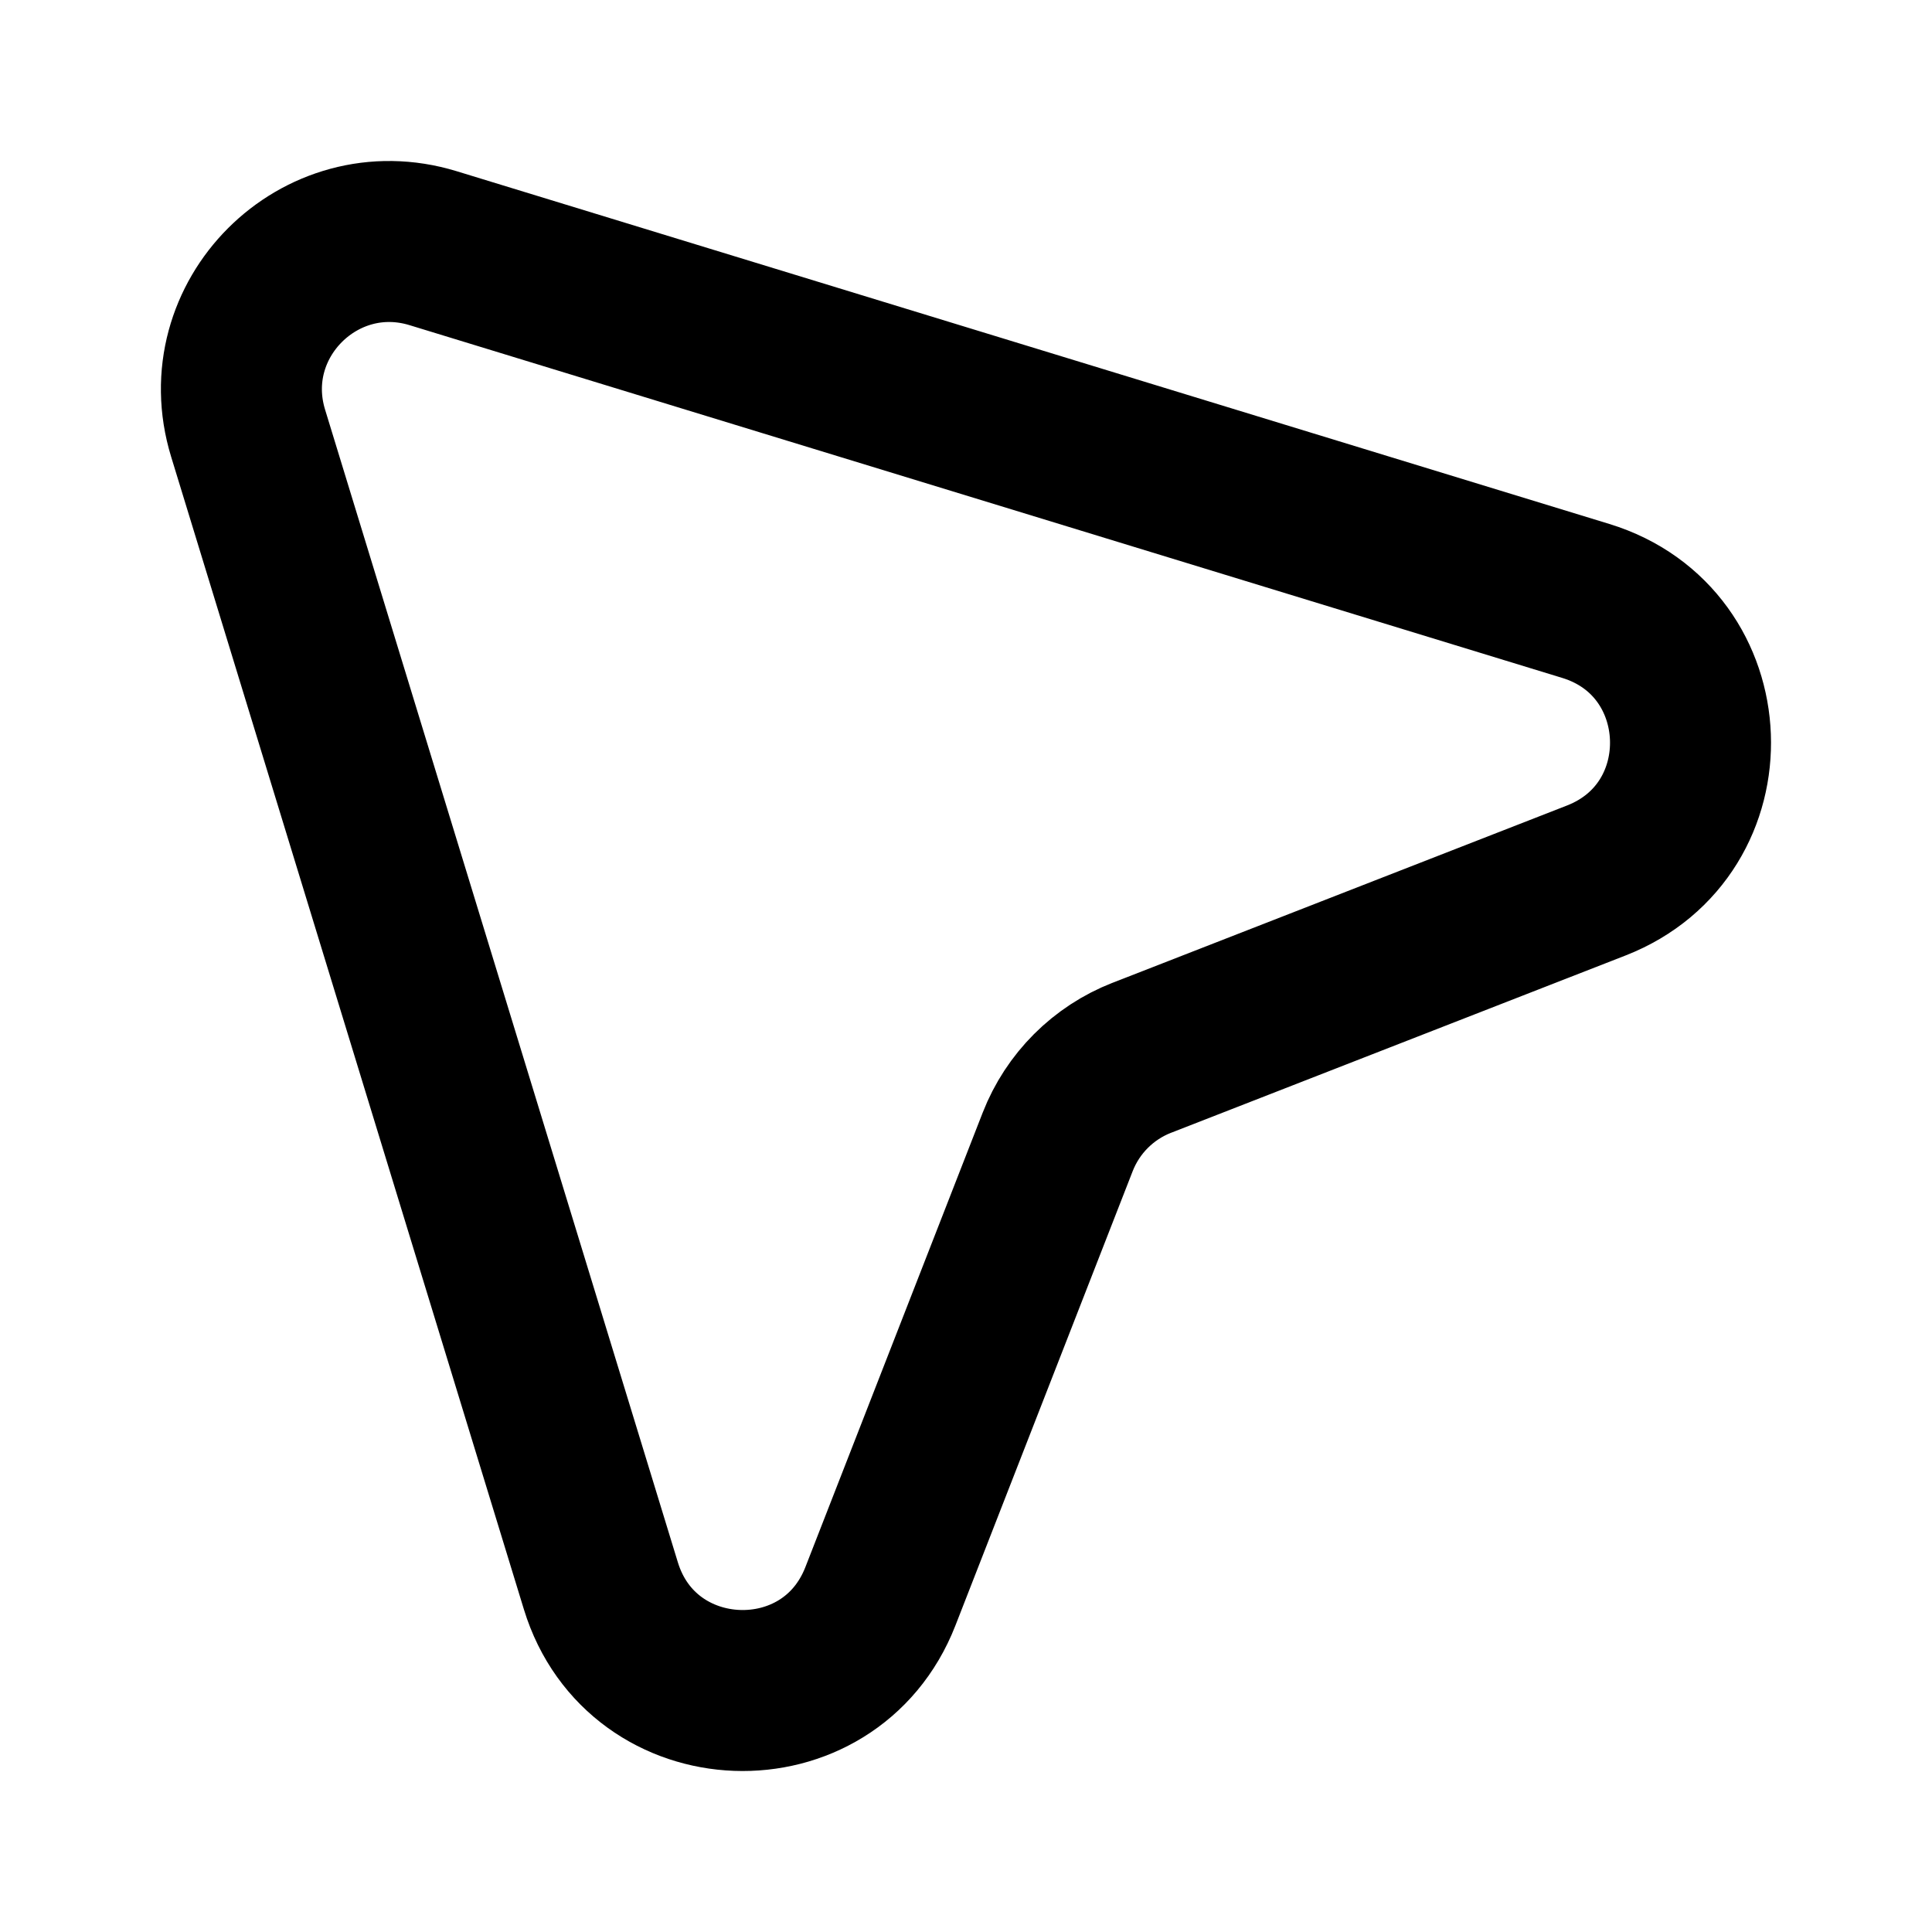
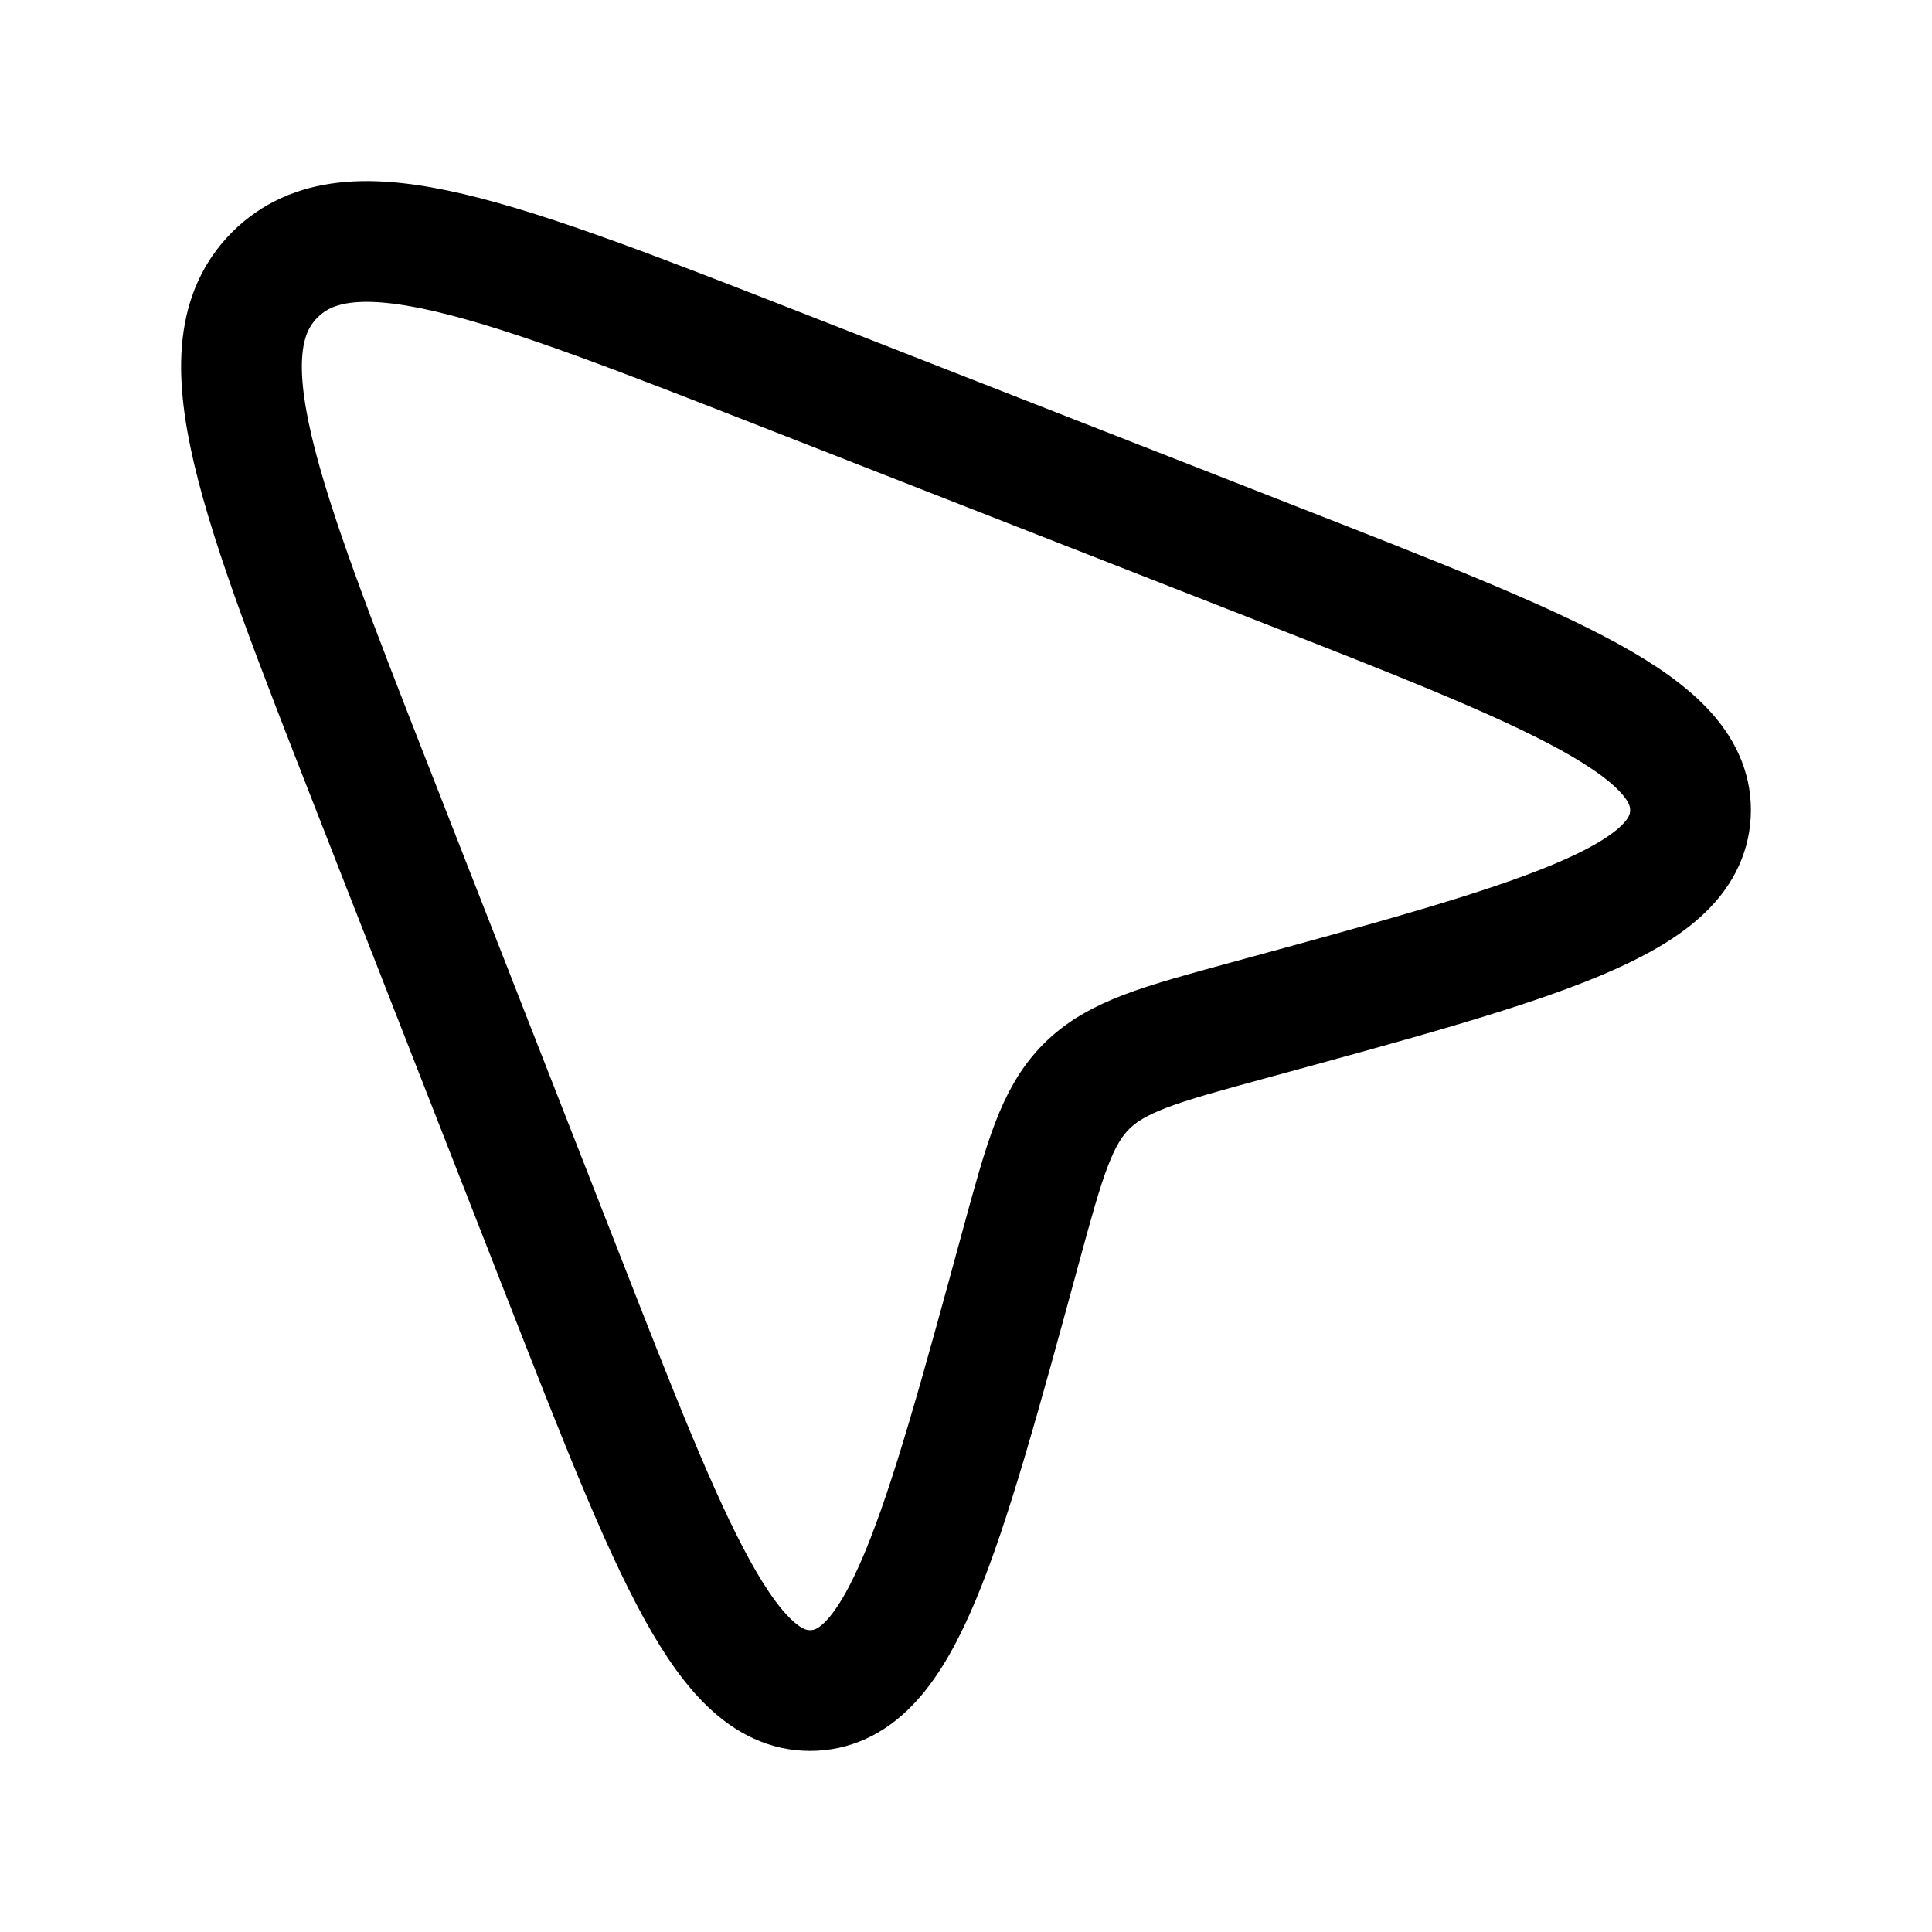
- <svg xmlns="http://www.w3.org/2000/svg" width="24" height="24" viewBox="0 0 24 24" fill="none" stroke="currentColor" stroke-width="2" stroke-linecap="round" stroke-linejoin="round" class="icon icon-tabler icons-tabler-outline icon-tabler-pointer-2">
-   <path stroke="none" d="M0 0h24v24H0z" fill="none" />
-   <path d="M14.185 13.14l5.644 -2.202c1.625 -.634 1.538 -2.962 -.13 -3.473l-14.319 -4.382c-1.41 -.431 -2.73 .888 -2.298 2.298l4.382 14.318c.51 1.668 2.84 1.755 3.473 .13l2.202 -5.644a1.84 1.84 0 0 1 1.045 -1.045" />
+ <svg xmlns="http://www.w3.org/2000/svg" viewBox="0 0 24 24" width="24" height="24" fill="none" stroke="currentColor" stroke-width="1.5" stroke-linejoin="round">
+   <path d="M9.803 4.63L15.836 6.991C19.316 8.352 21.056 9.033 20.999 10.113C20.941 11.193 19.125 11.689 15.493 12.679C14.412 12.974 13.871 13.121 13.496 13.496C13.121 13.871 12.974 14.412 12.679 15.493C11.689 19.125 11.193 20.941 10.113 20.999C9.033 21.056 8.352 19.316 6.991 15.836L4.63 9.803C3.204 6.159 2.491 4.338 3.414 3.414C4.338 2.491 6.159 3.204 9.803 4.63Z" />
</svg>
